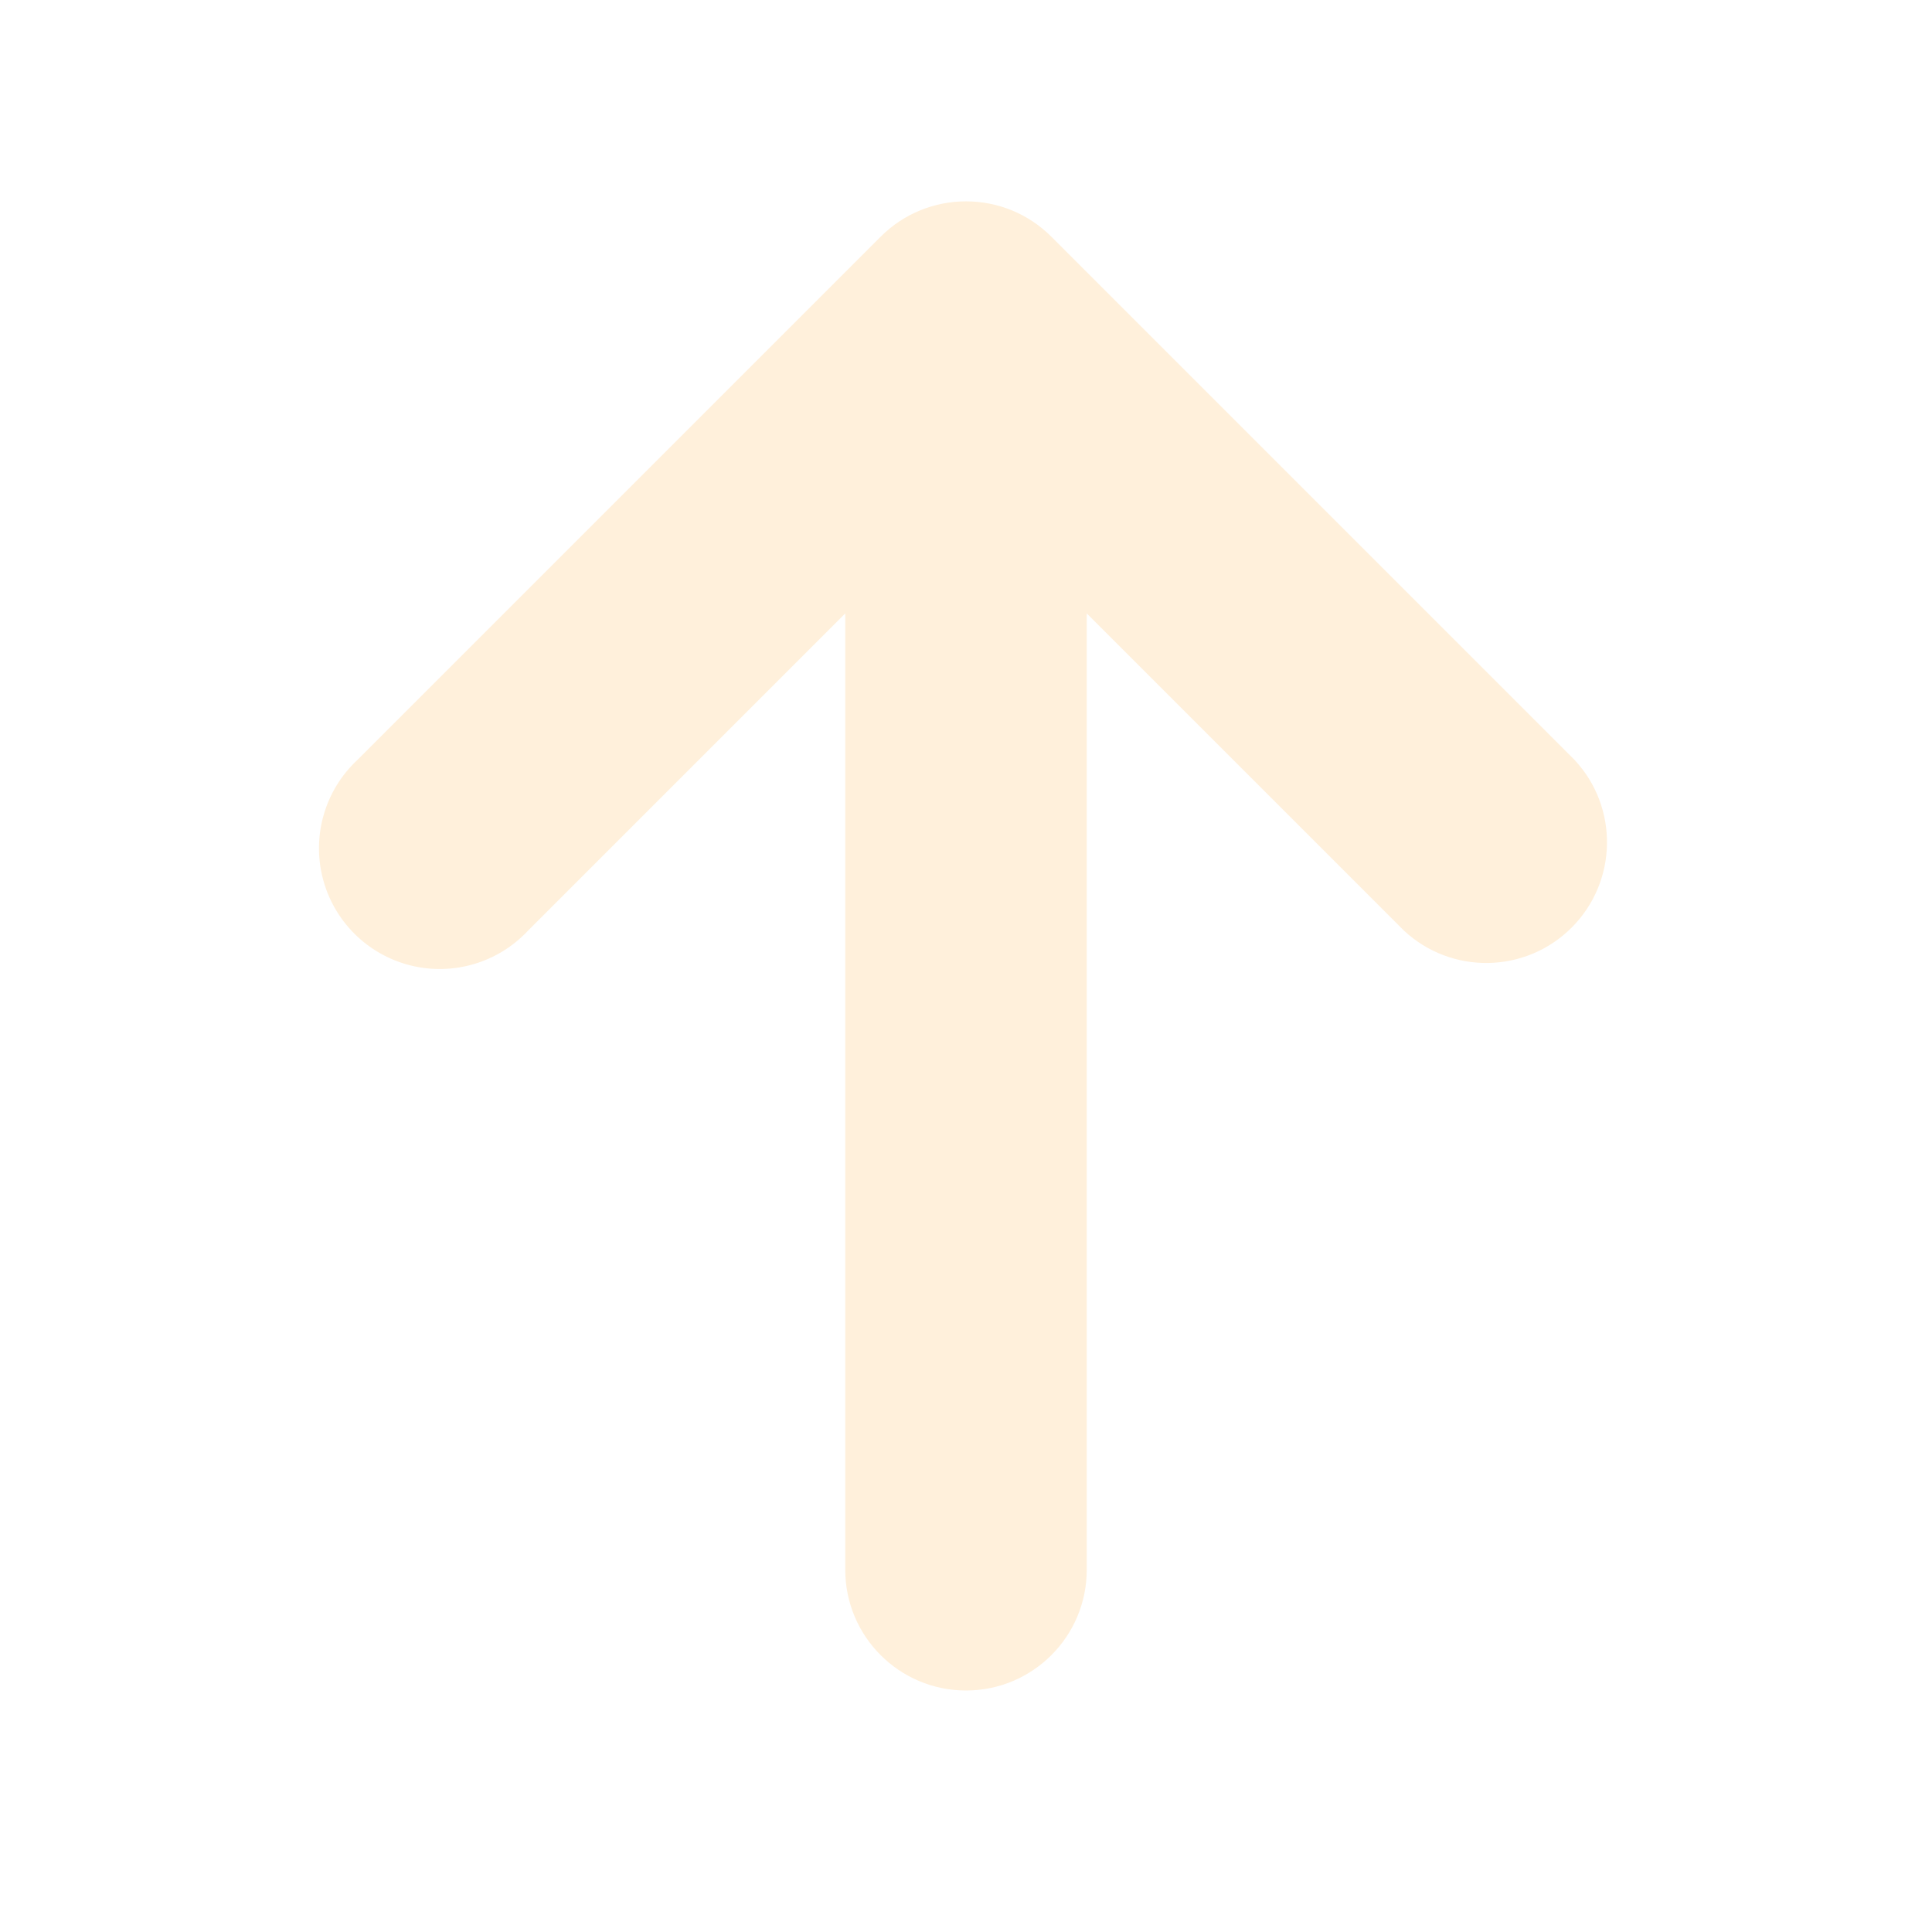
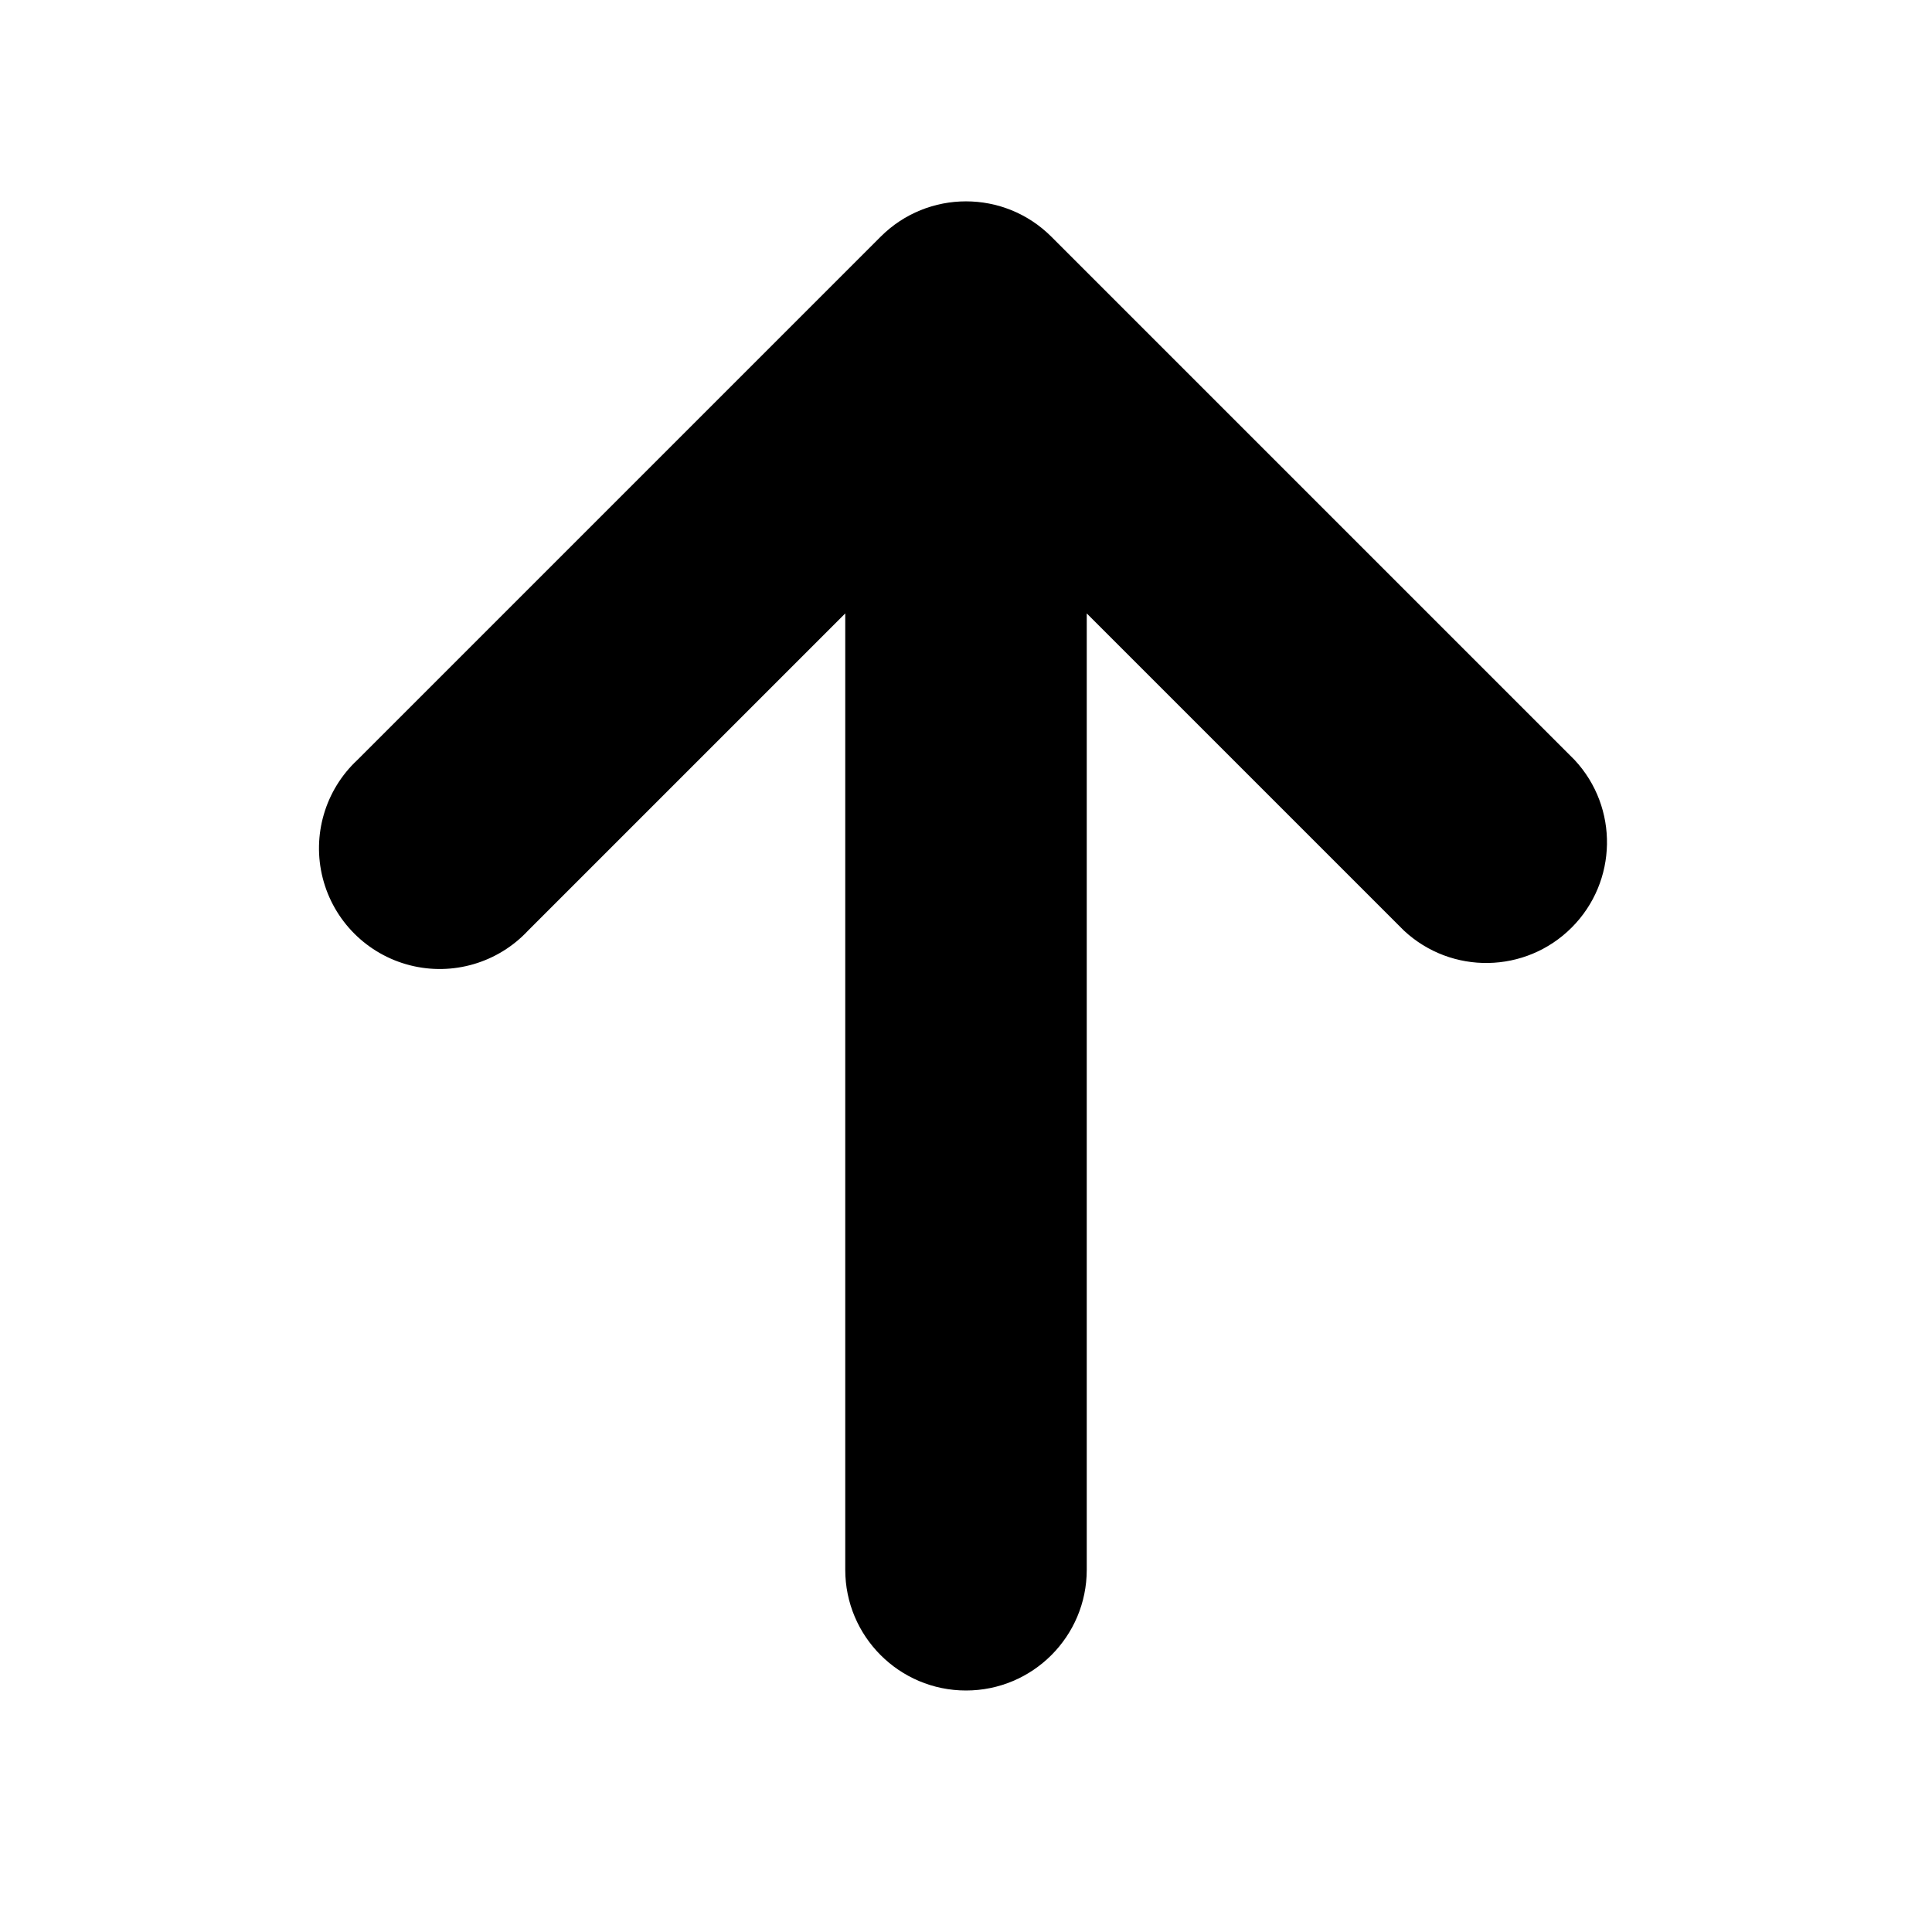
<svg xmlns="http://www.w3.org/2000/svg" width="128" height="128" viewBox="0 0 12 12">
-   <path fill="#fff0db" d="M6 10.5a.75.75 0 0 0 .75-.75V3.81l1.97 1.97a.75.75 0 0 0 1.06-1.06L6.53 1.47a.75.75 0 0 0-1.06 0L2.22 4.72a.75.75 0 1 0 1.06 1.06l1.97-1.97v5.94c0 .414.336.75.75.75Z" />
+   <path d="M6 10.5a.75.75 0 0 0 .75-.75V3.81l1.97 1.97a.75.75 0 0 0 1.06-1.06L6.53 1.47a.75.75 0 0 0-1.06 0L2.22 4.72a.75.75 0 1 0 1.06 1.06l1.97-1.97v5.94c0 .414.336.75.75.75Z" />
</svg>
